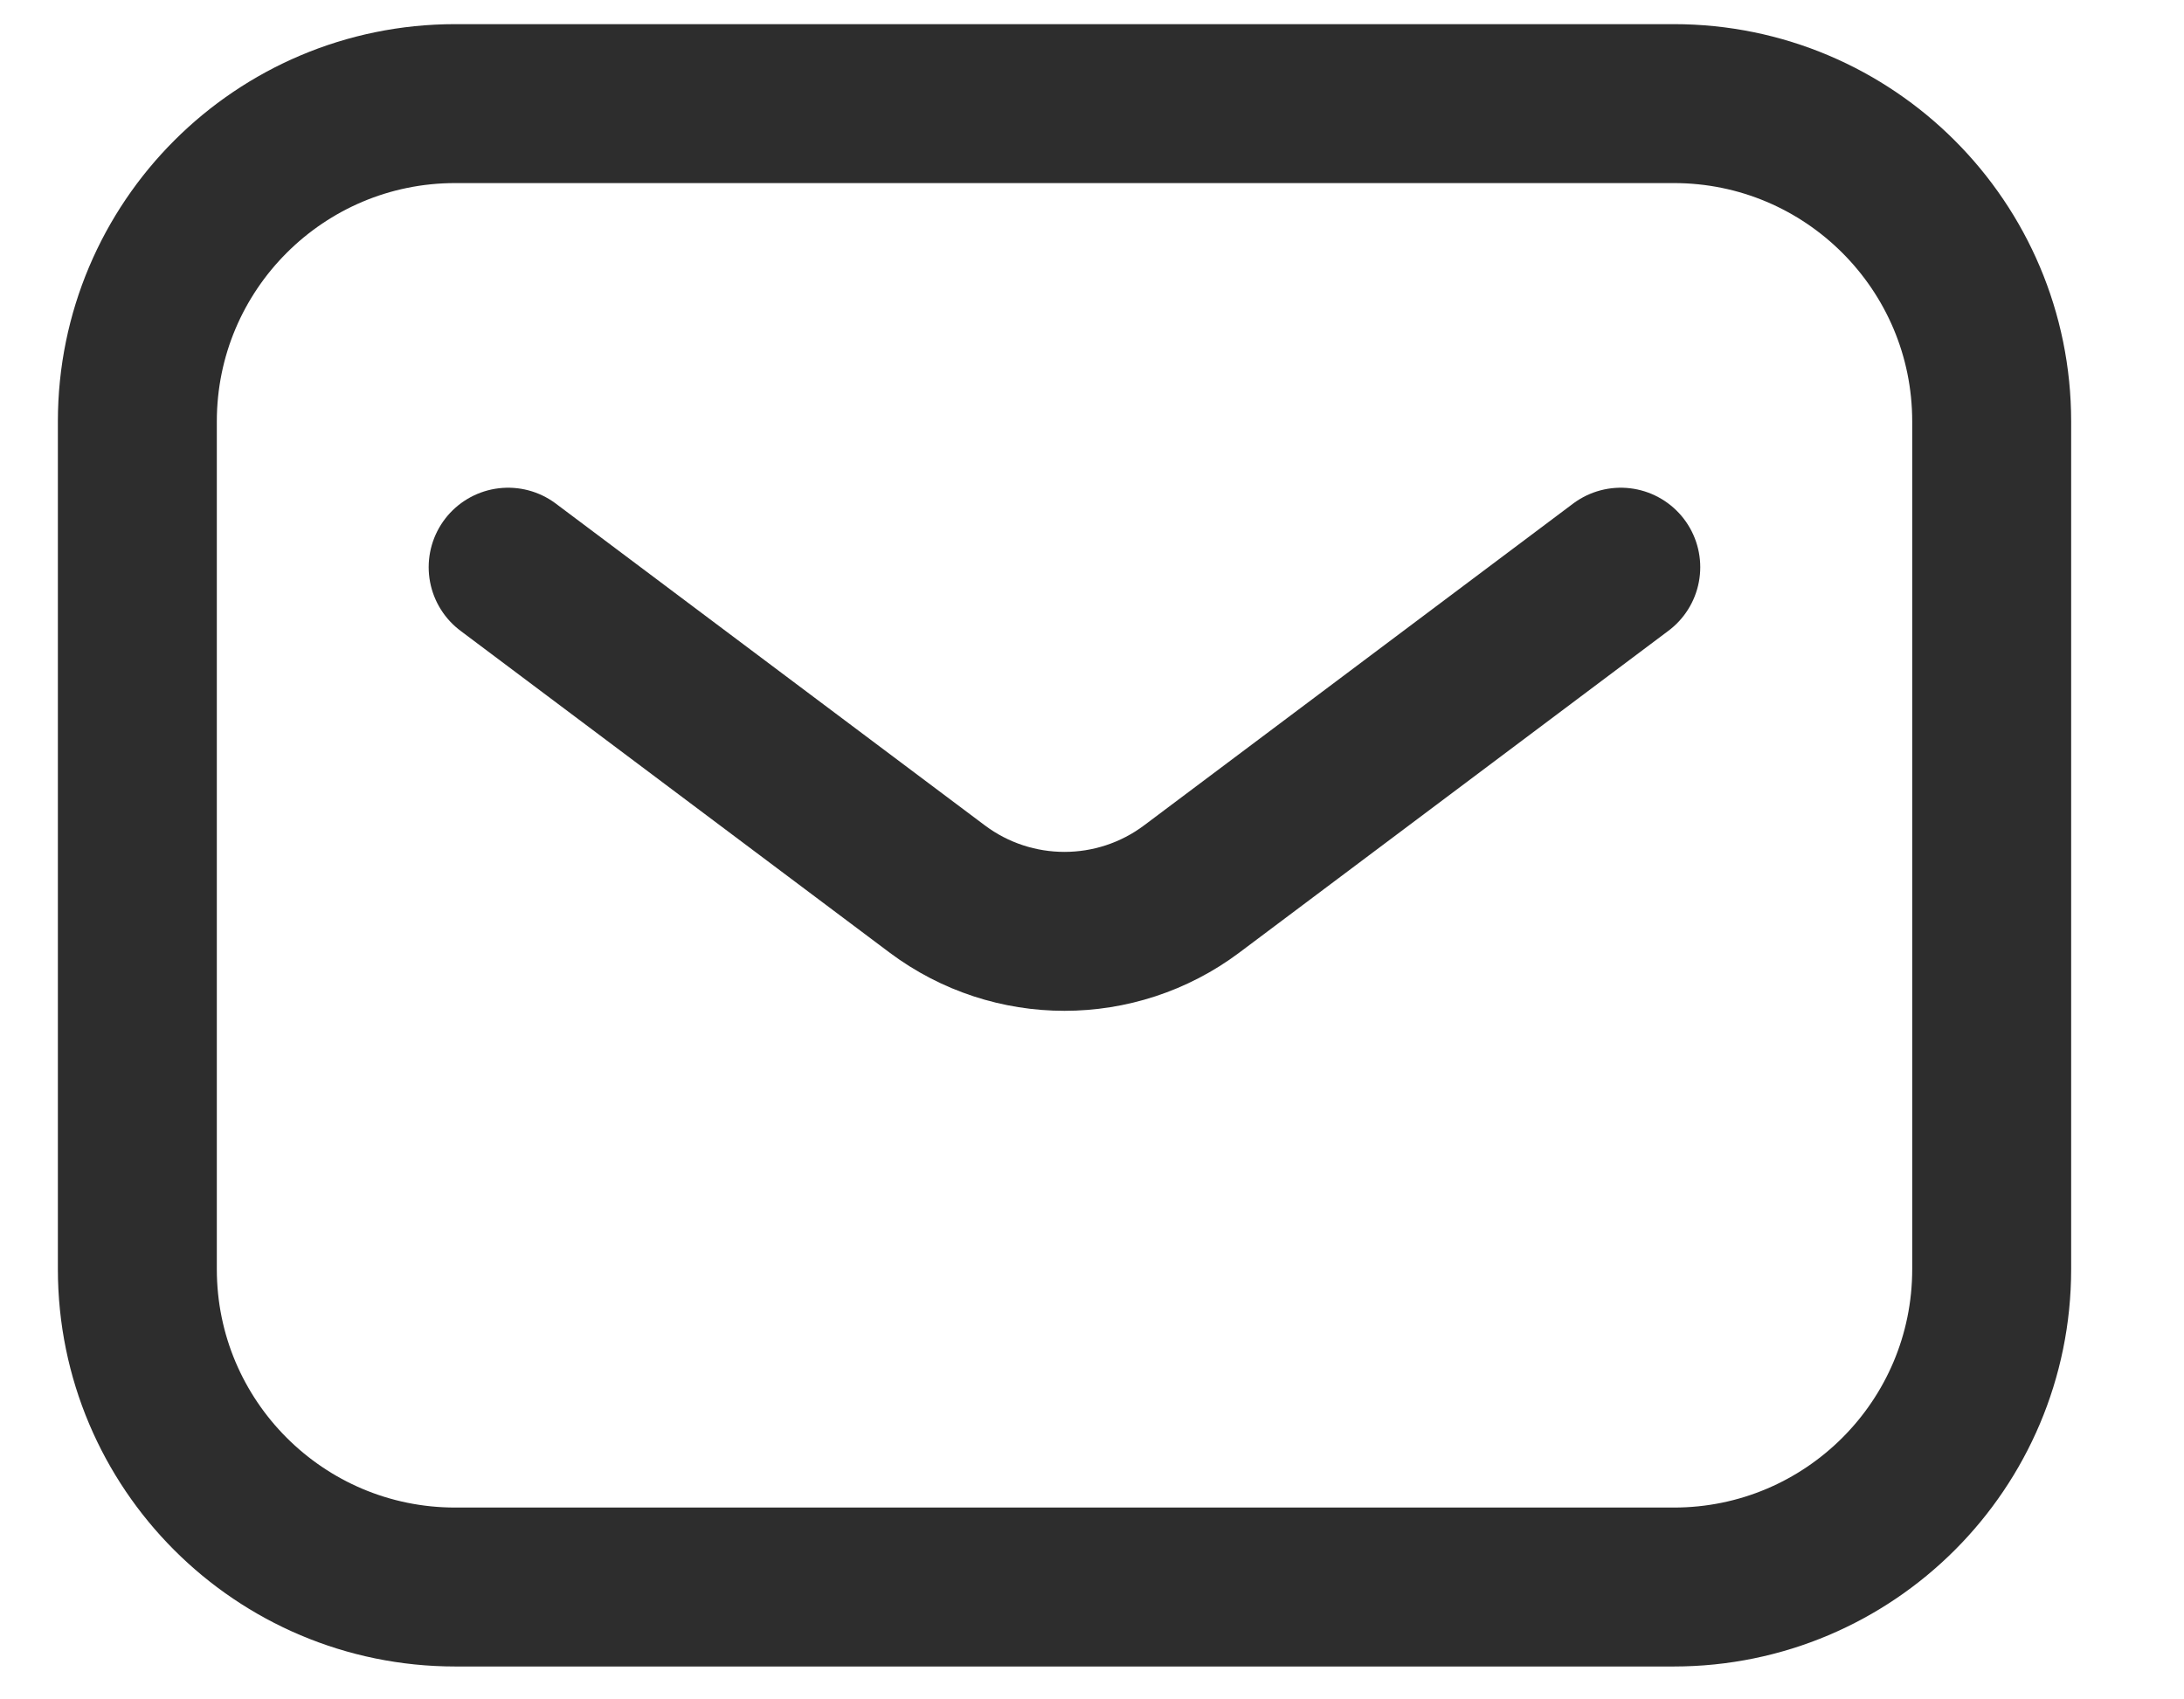
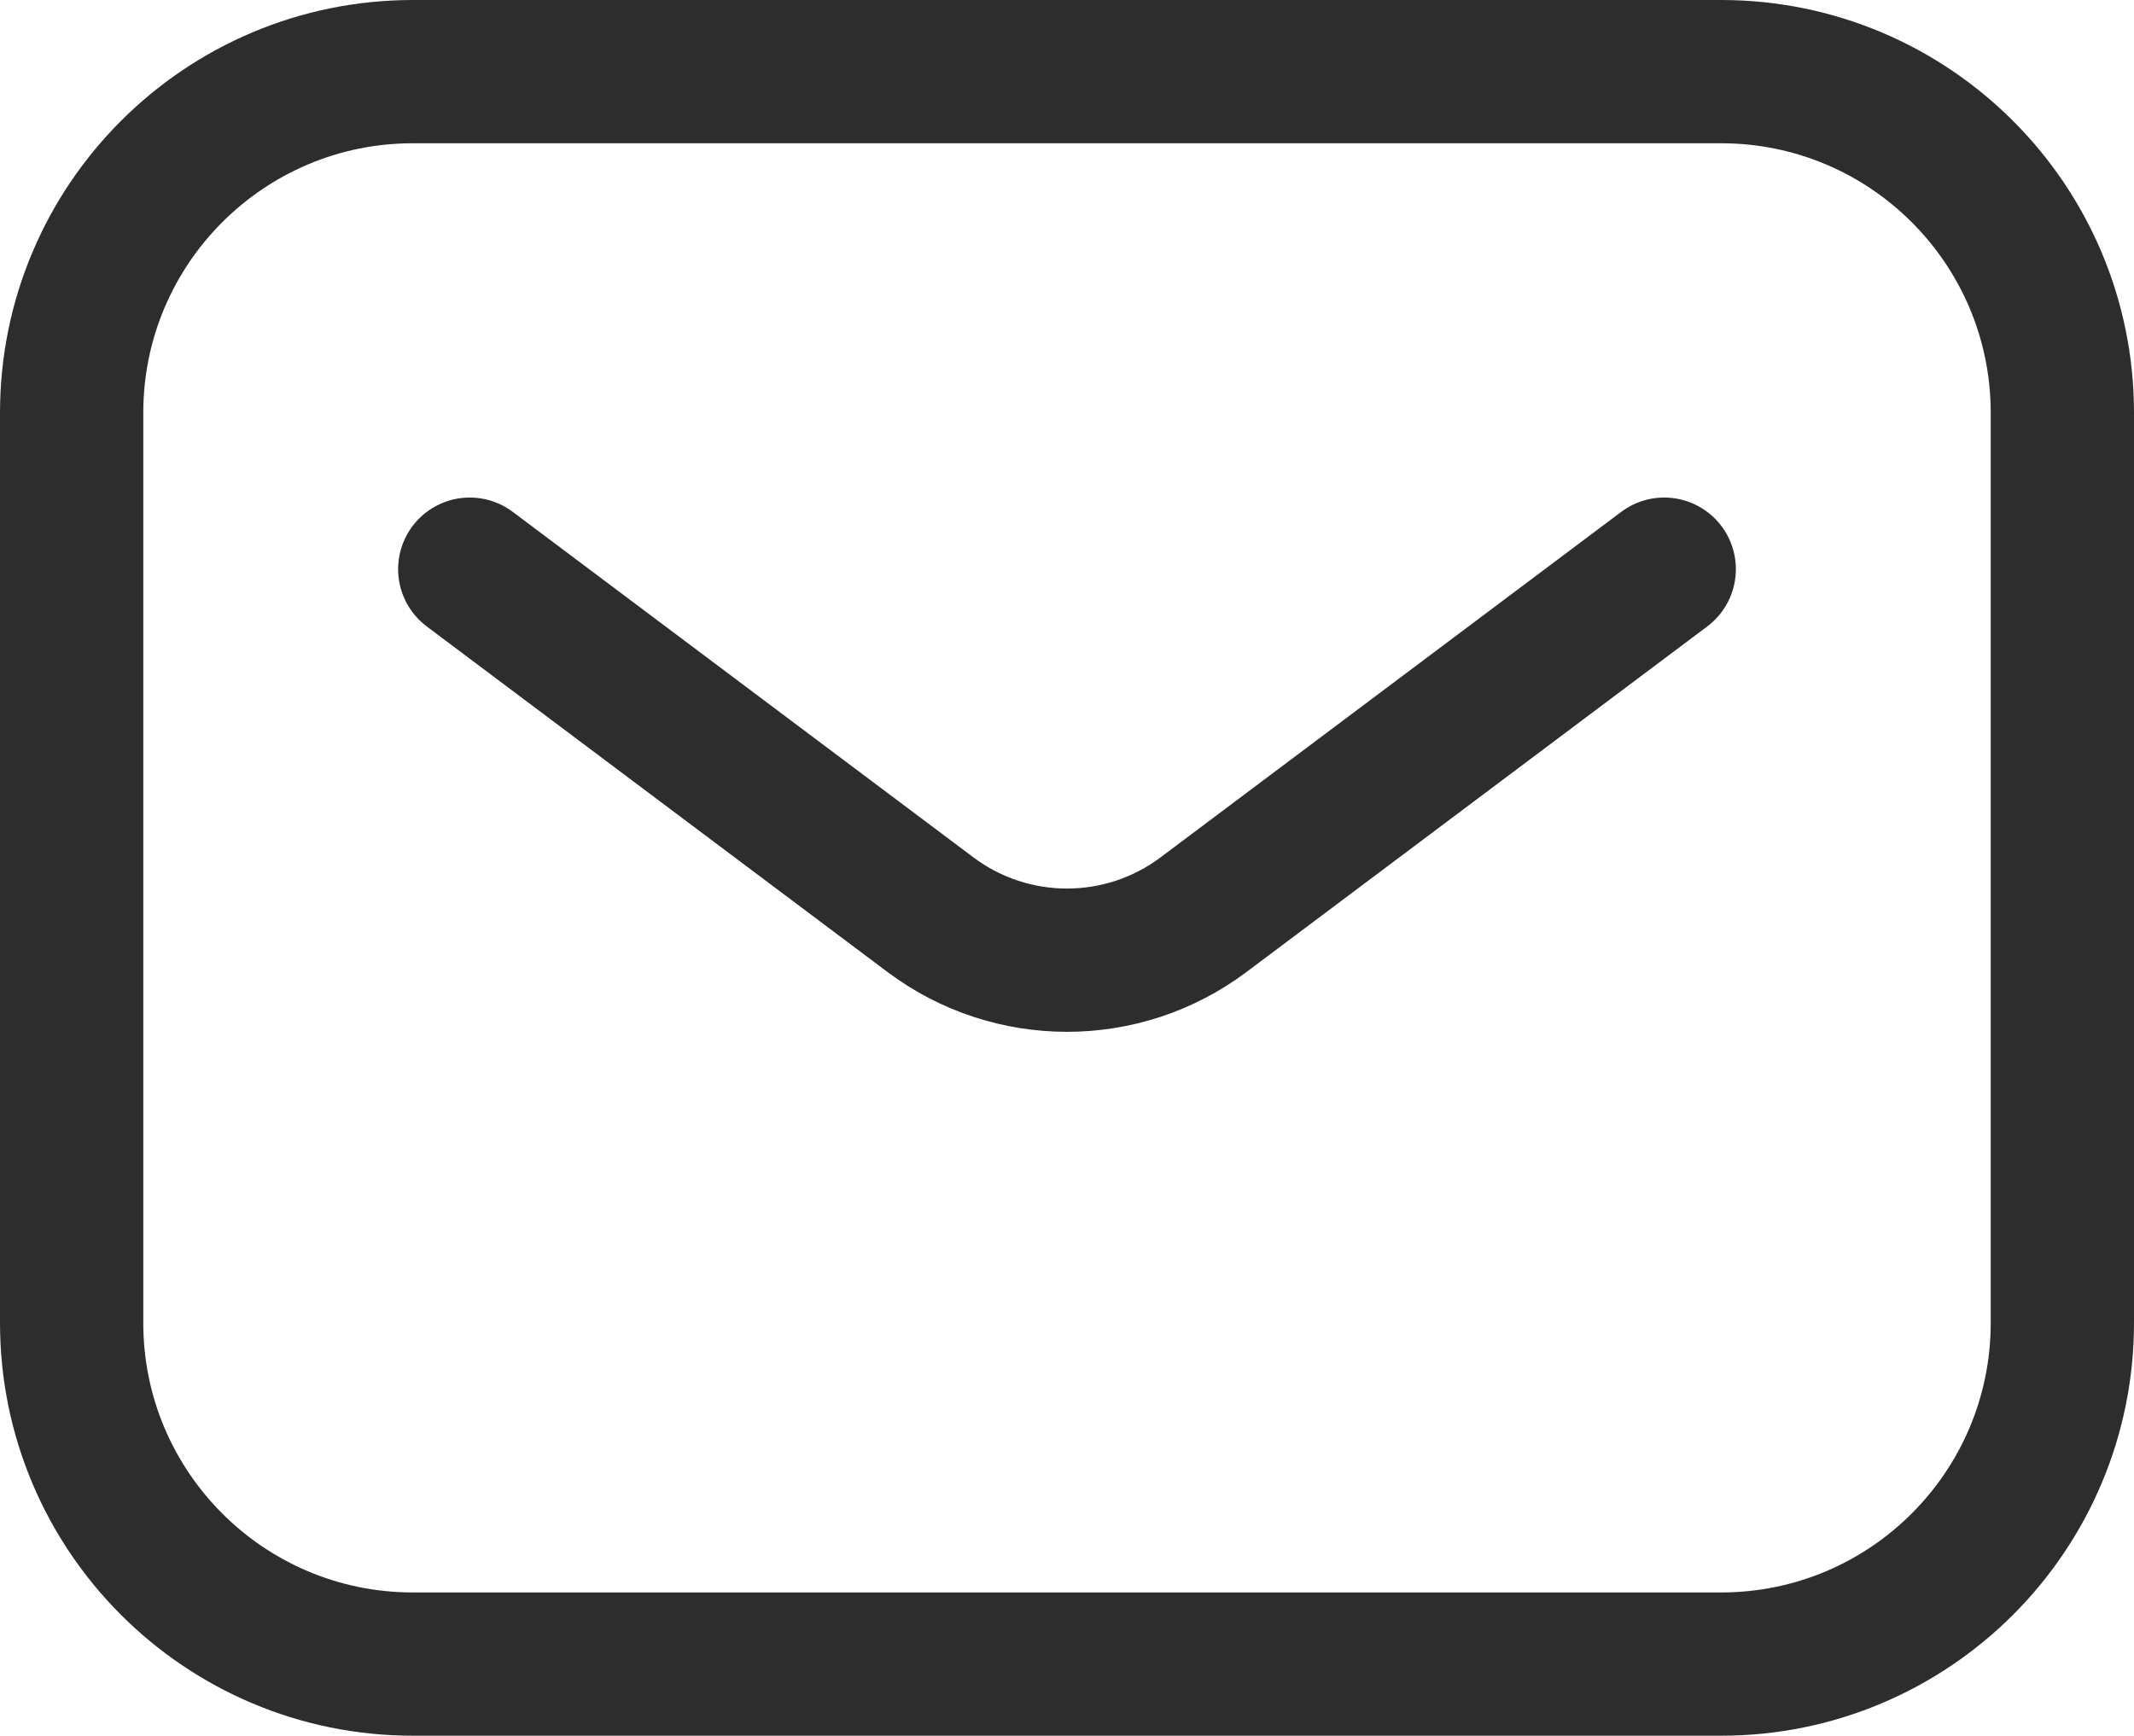
- <svg xmlns="http://www.w3.org/2000/svg" width="18" height="14" viewBox="0 0 18 14" fill="none">
-   <rect x="1.132" y="0.854" width="15.283" height="12.227" rx="2.62" stroke="#2D2D2D" stroke-width="1.31" />
-   <path d="M4.188 4.675L7.725 7.328C8.346 7.793 9.2 7.793 9.821 7.328L13.358 4.675" stroke="#2D2D2D" stroke-width="1.31" stroke-linecap="round" stroke-linejoin="round" />
+ <svg xmlns="http://www.w3.org/2000/svg" id="Layer_1" data-name="Layer 1" viewBox="0 0 16.383 13.327">
+   <defs>
+     <style>.cls-1,.cls-2{fill:none;stroke:#2d2d2d;stroke-width:1.1px;}.cls-2{stroke-linecap:round;stroke-linejoin:round;}</style>
+   </defs>
+   <rect class="cls-1" x="0.55" y="0.55" width="15.283" height="12.227" rx="2.62" />
+   <path class="cls-2" d="M3.783,5.035l3.537,2.653a1.747,1.747,0,0,0,2.096,0l3.537-2.653" transform="translate(-0.17656 -0.66484)" />
</svg>
